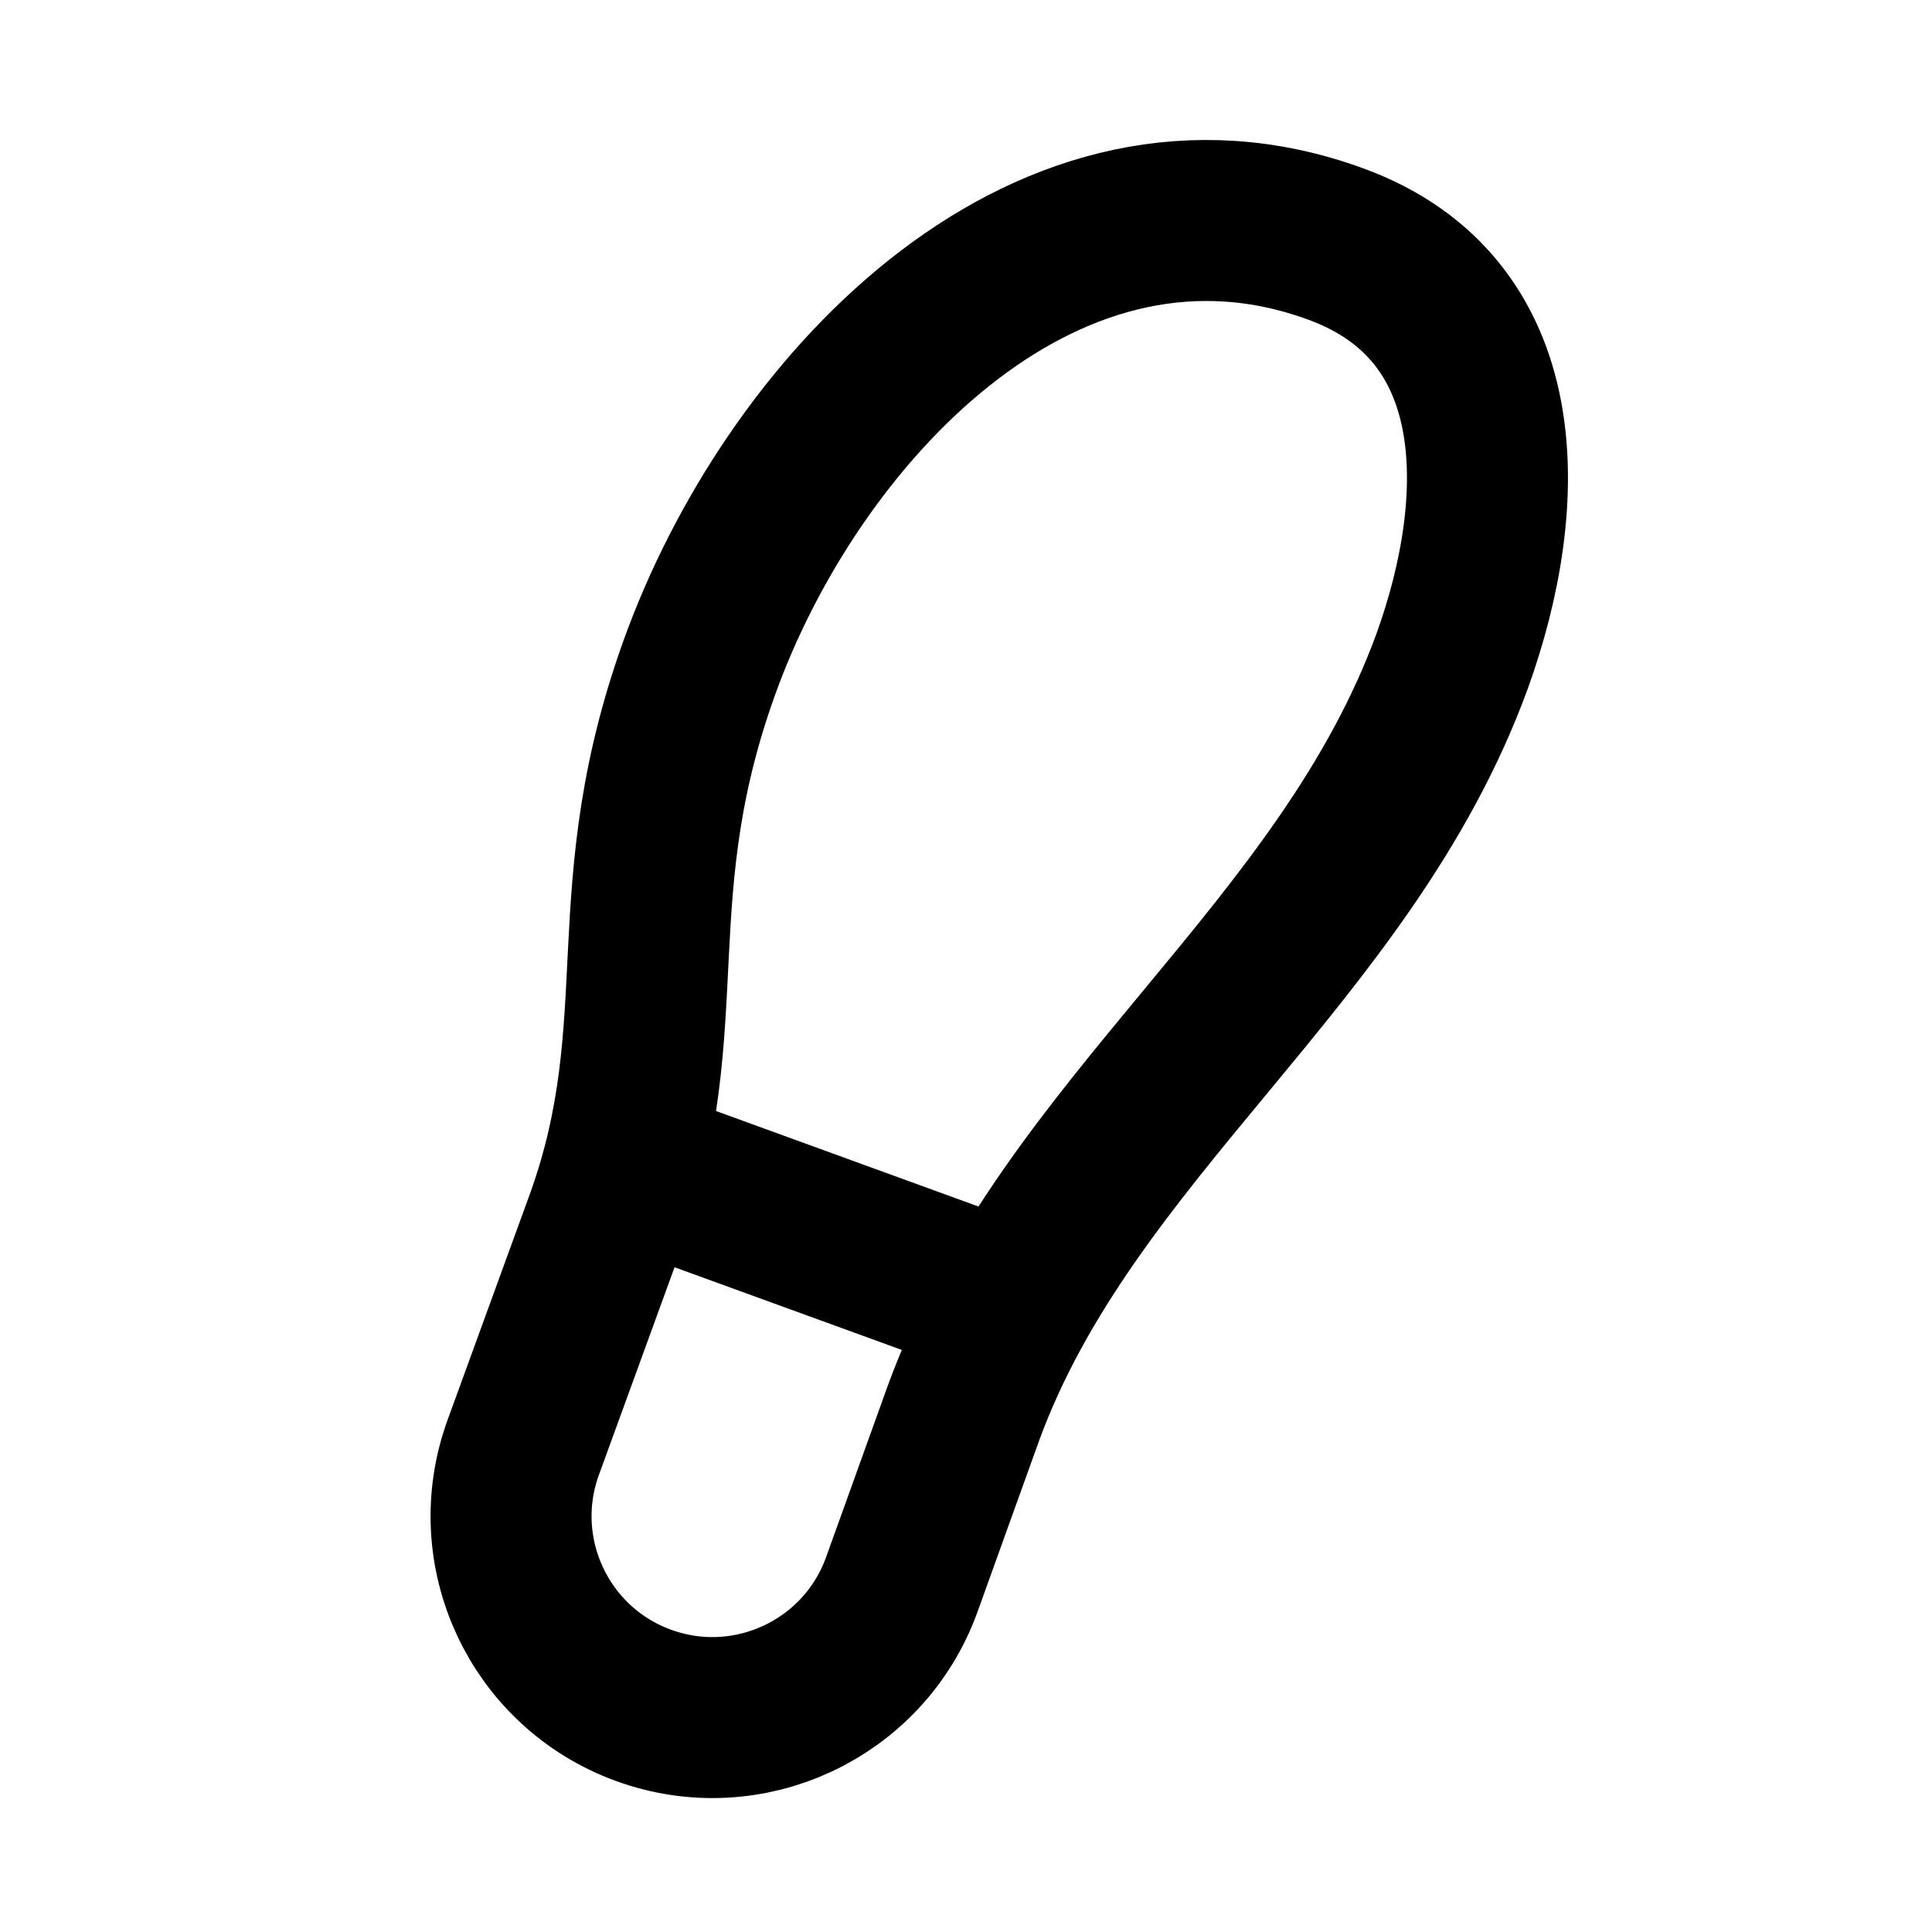
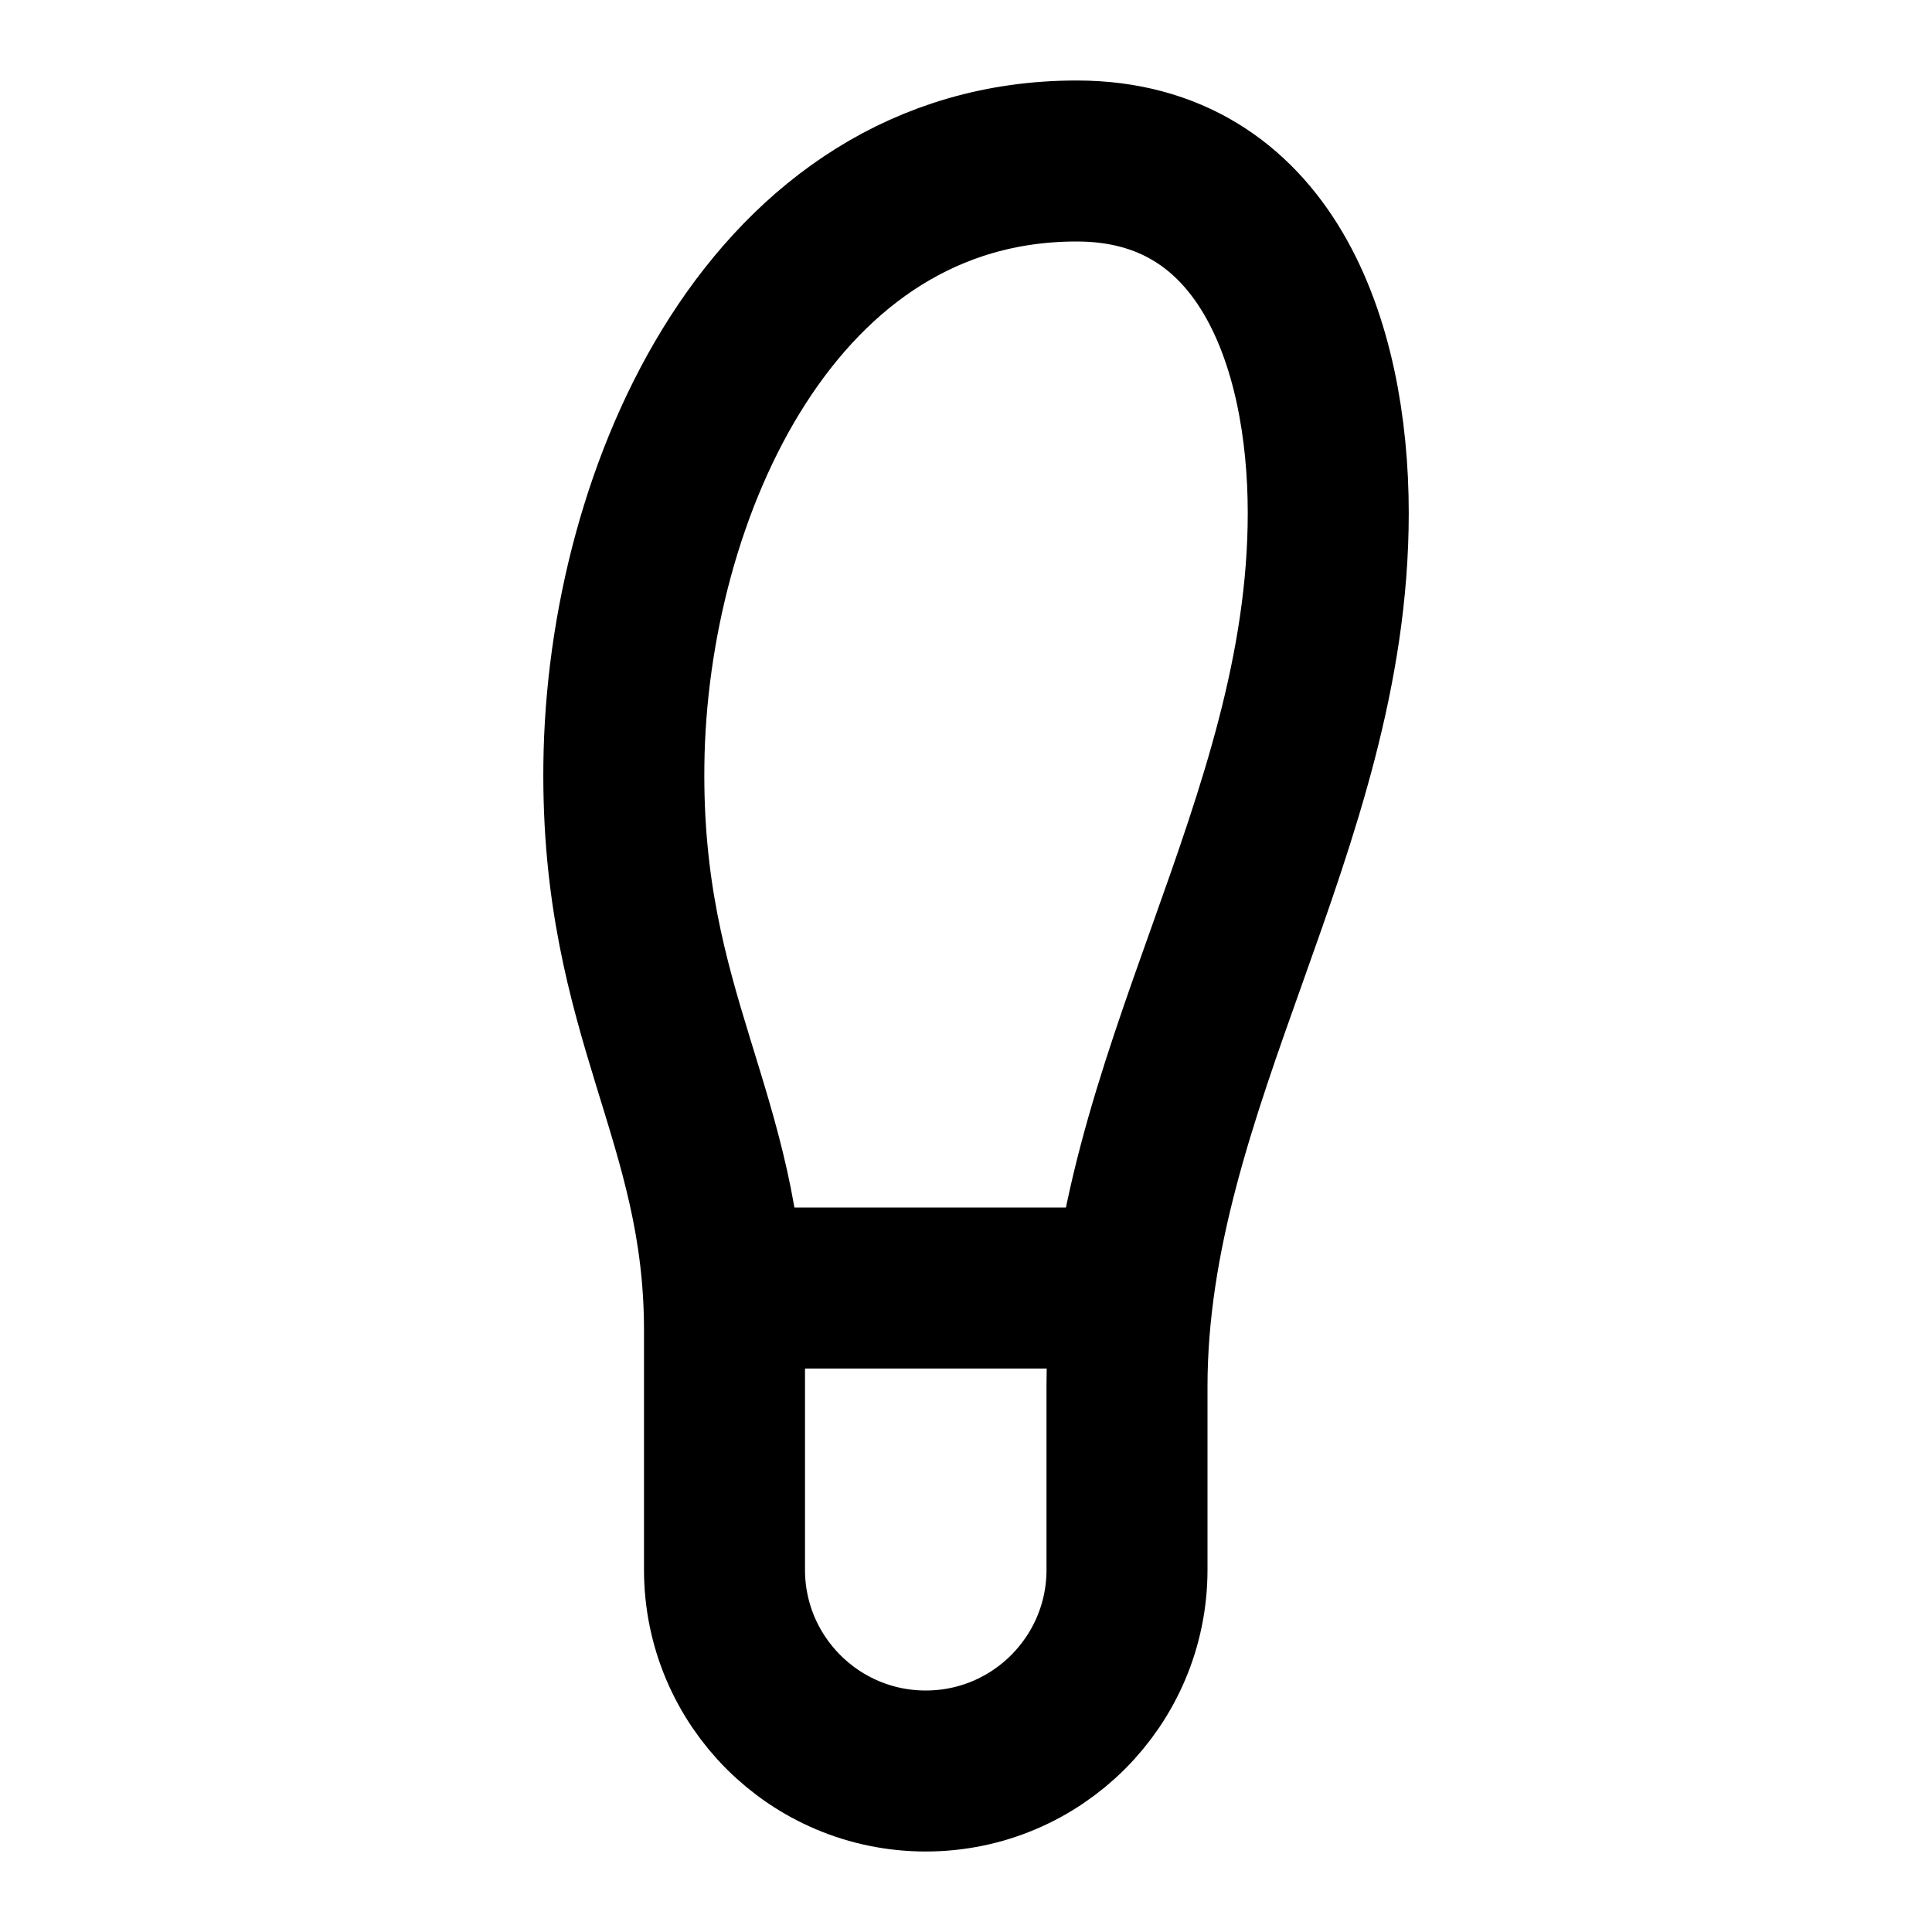
<svg xmlns="http://www.w3.org/2000/svg" width="24" height="24" viewBox="0 0 24 24" fill="none" stroke="currentColor" stroke-width="2" stroke-linecap="round" stroke-linejoin="round">
-   <path d="M6.5 17.98L7.52 15.18C8.42 12.69 7.64 11.08 8.74 8.15C9.94 4.97 13.06 1.74 16.59 3.03C18.79 3.83 18.76 6.21 18.04 8.21C16.71 11.86 13.27 14 11.97 17.55L11.2 19.69A2.5 2.5 20 1 1 6.5 17.98Z" />
-   <path d="M7.78 14.46L12.48 16.17" />
+   <path d="M9 19.5v-2.975C9 13.875 7.713 12.625 7.75 9.5c.038-3.4 1.863-7.5 5.625-7.5C15.713 2 16.5 4.25 16.5 6.375c0 3.888-2.5 7.075-2.5 10.85V19.5a2.5 2.5 0 1 1-5 0Z" />
+   <path d="M9 16h5" />
</svg>
